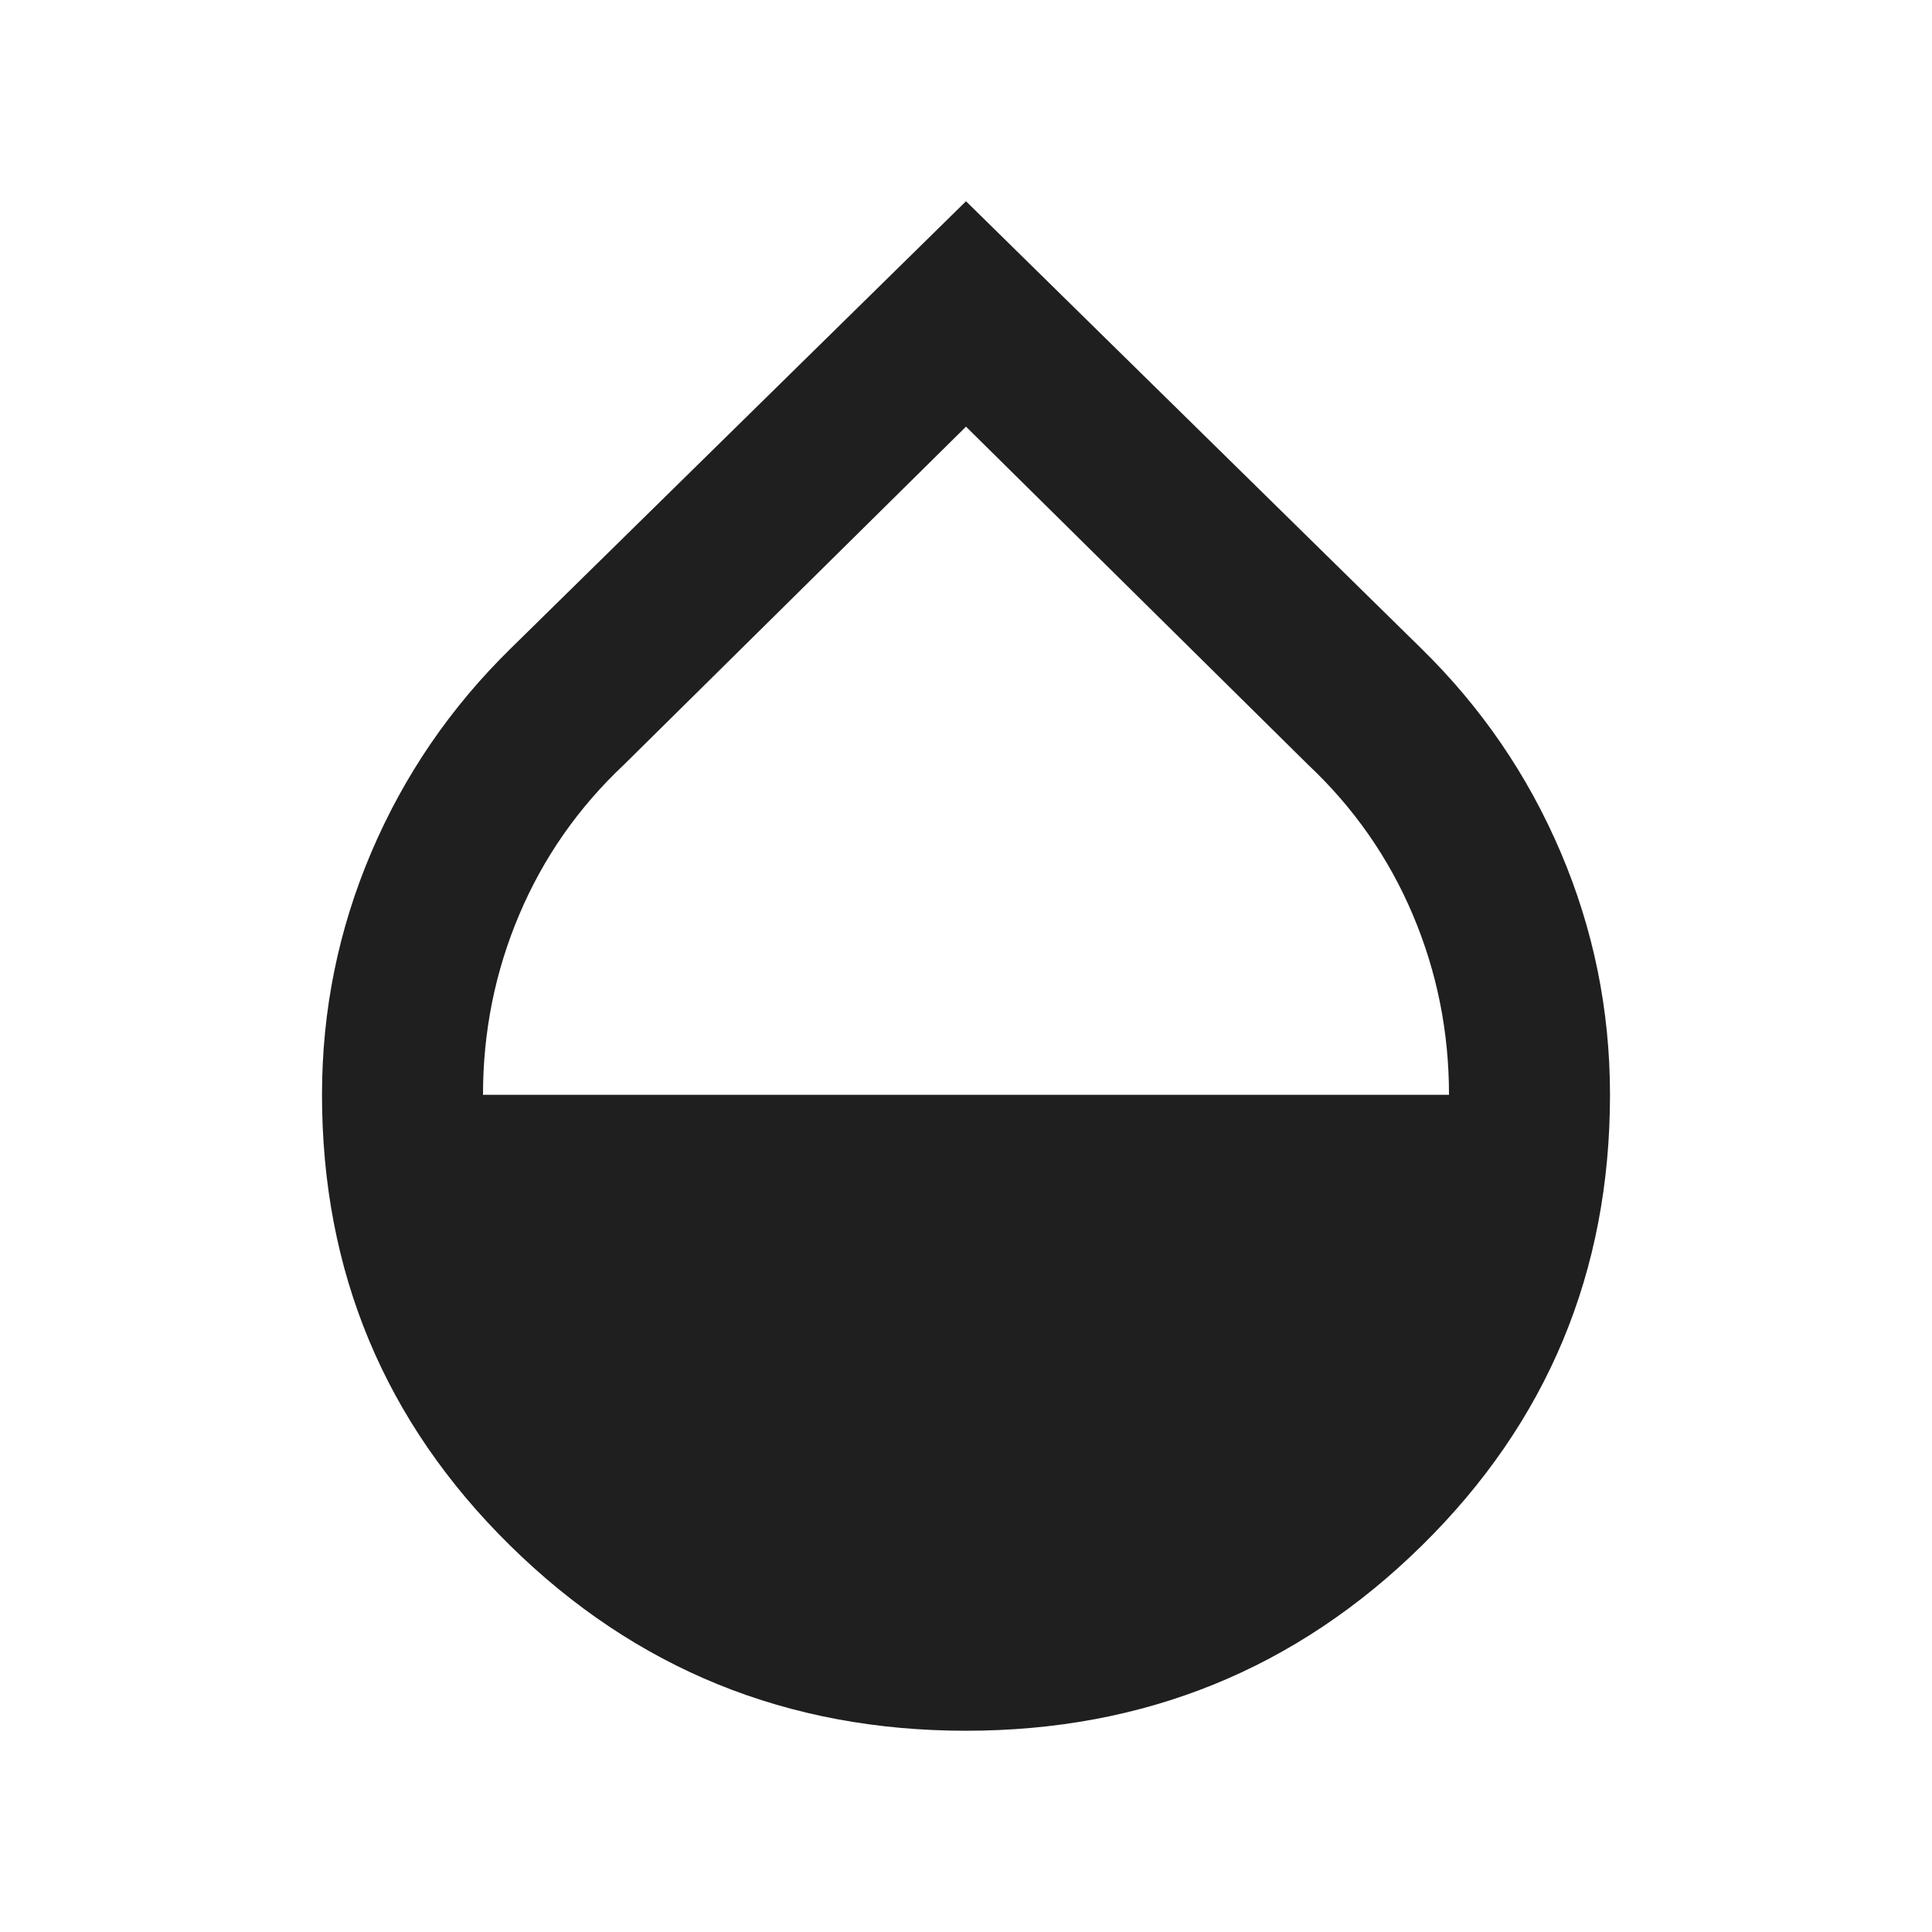
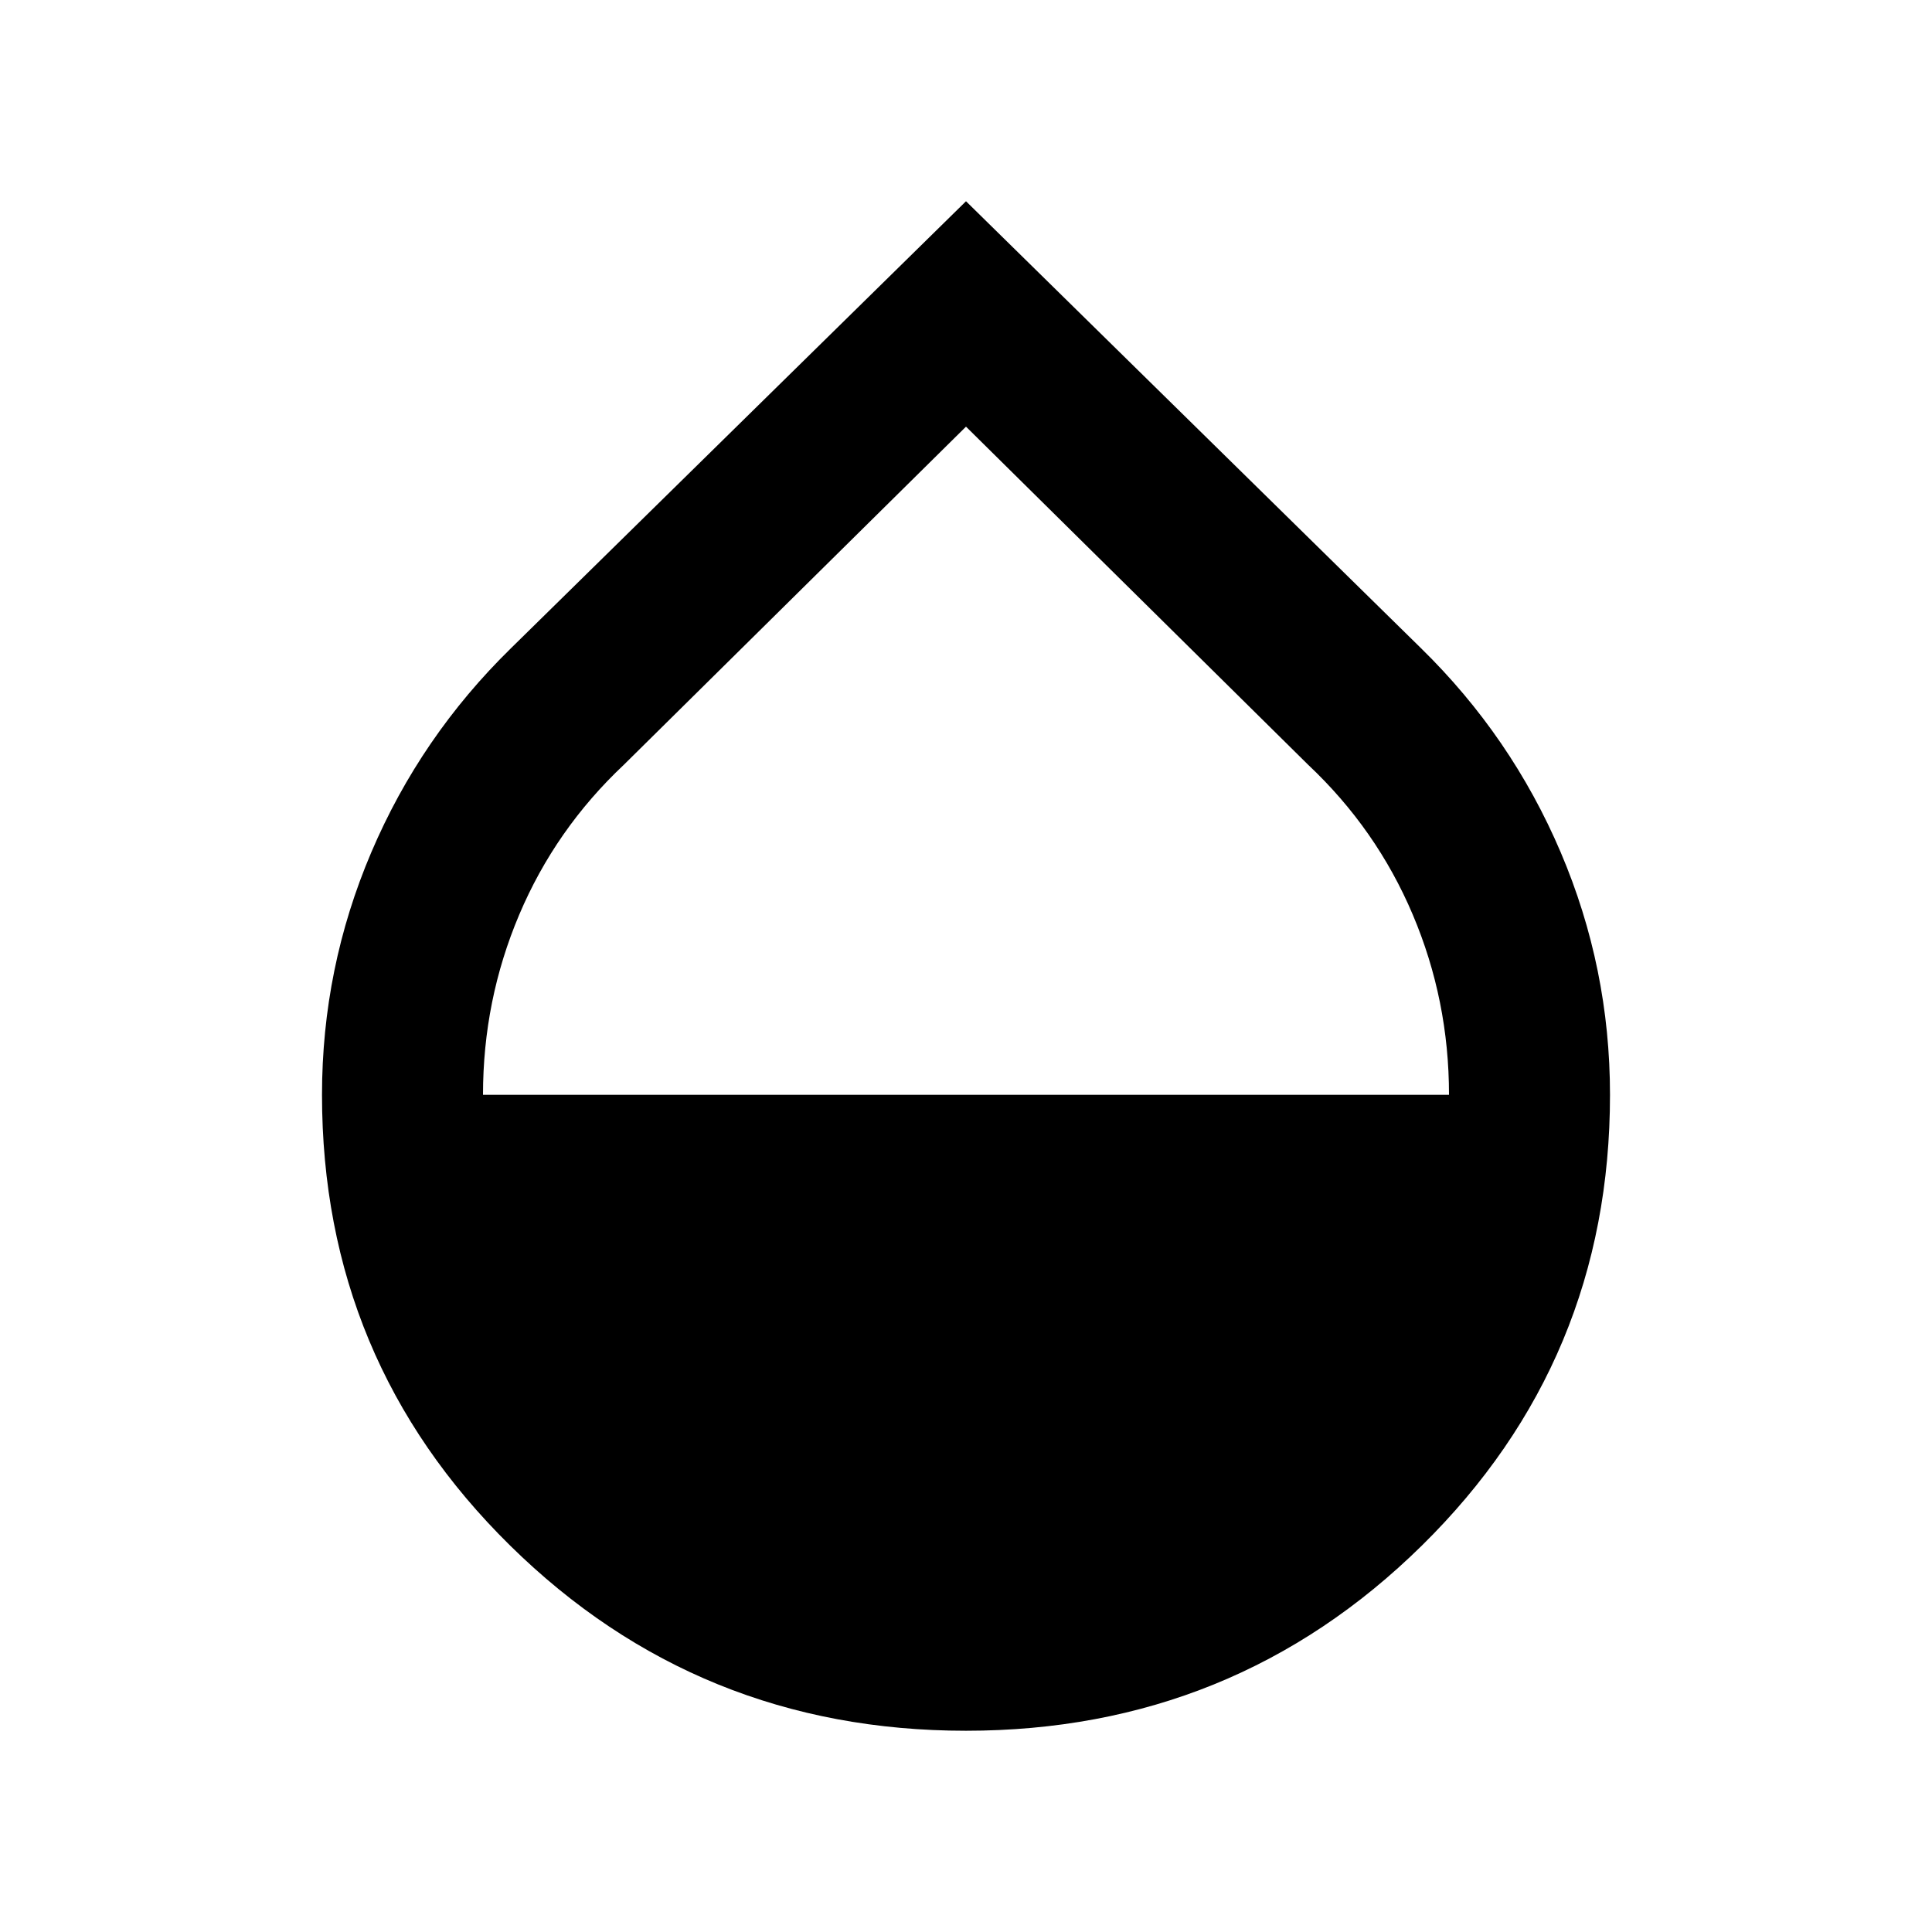
- <svg xmlns="http://www.w3.org/2000/svg" height="24px" viewBox="0 -960 960 960" width="24px" fill="#1f1f1f">
+ <svg xmlns="http://www.w3.org/2000/svg" height="24px" viewBox="0 -960 960 960" width="24px" fill="black">
  <path d="M480-100q-133 0-226.5-92T160-416q0-63 24.5-120.5T254-638l226-222 226 222q45 44 69.5 101.5T800-416q0 132-93.5 224T480-100ZM240-416h480q0-47-18-89.5T650-580L480-748 310-580q-34 32-52 74.5T240-416Z" />
</svg>
